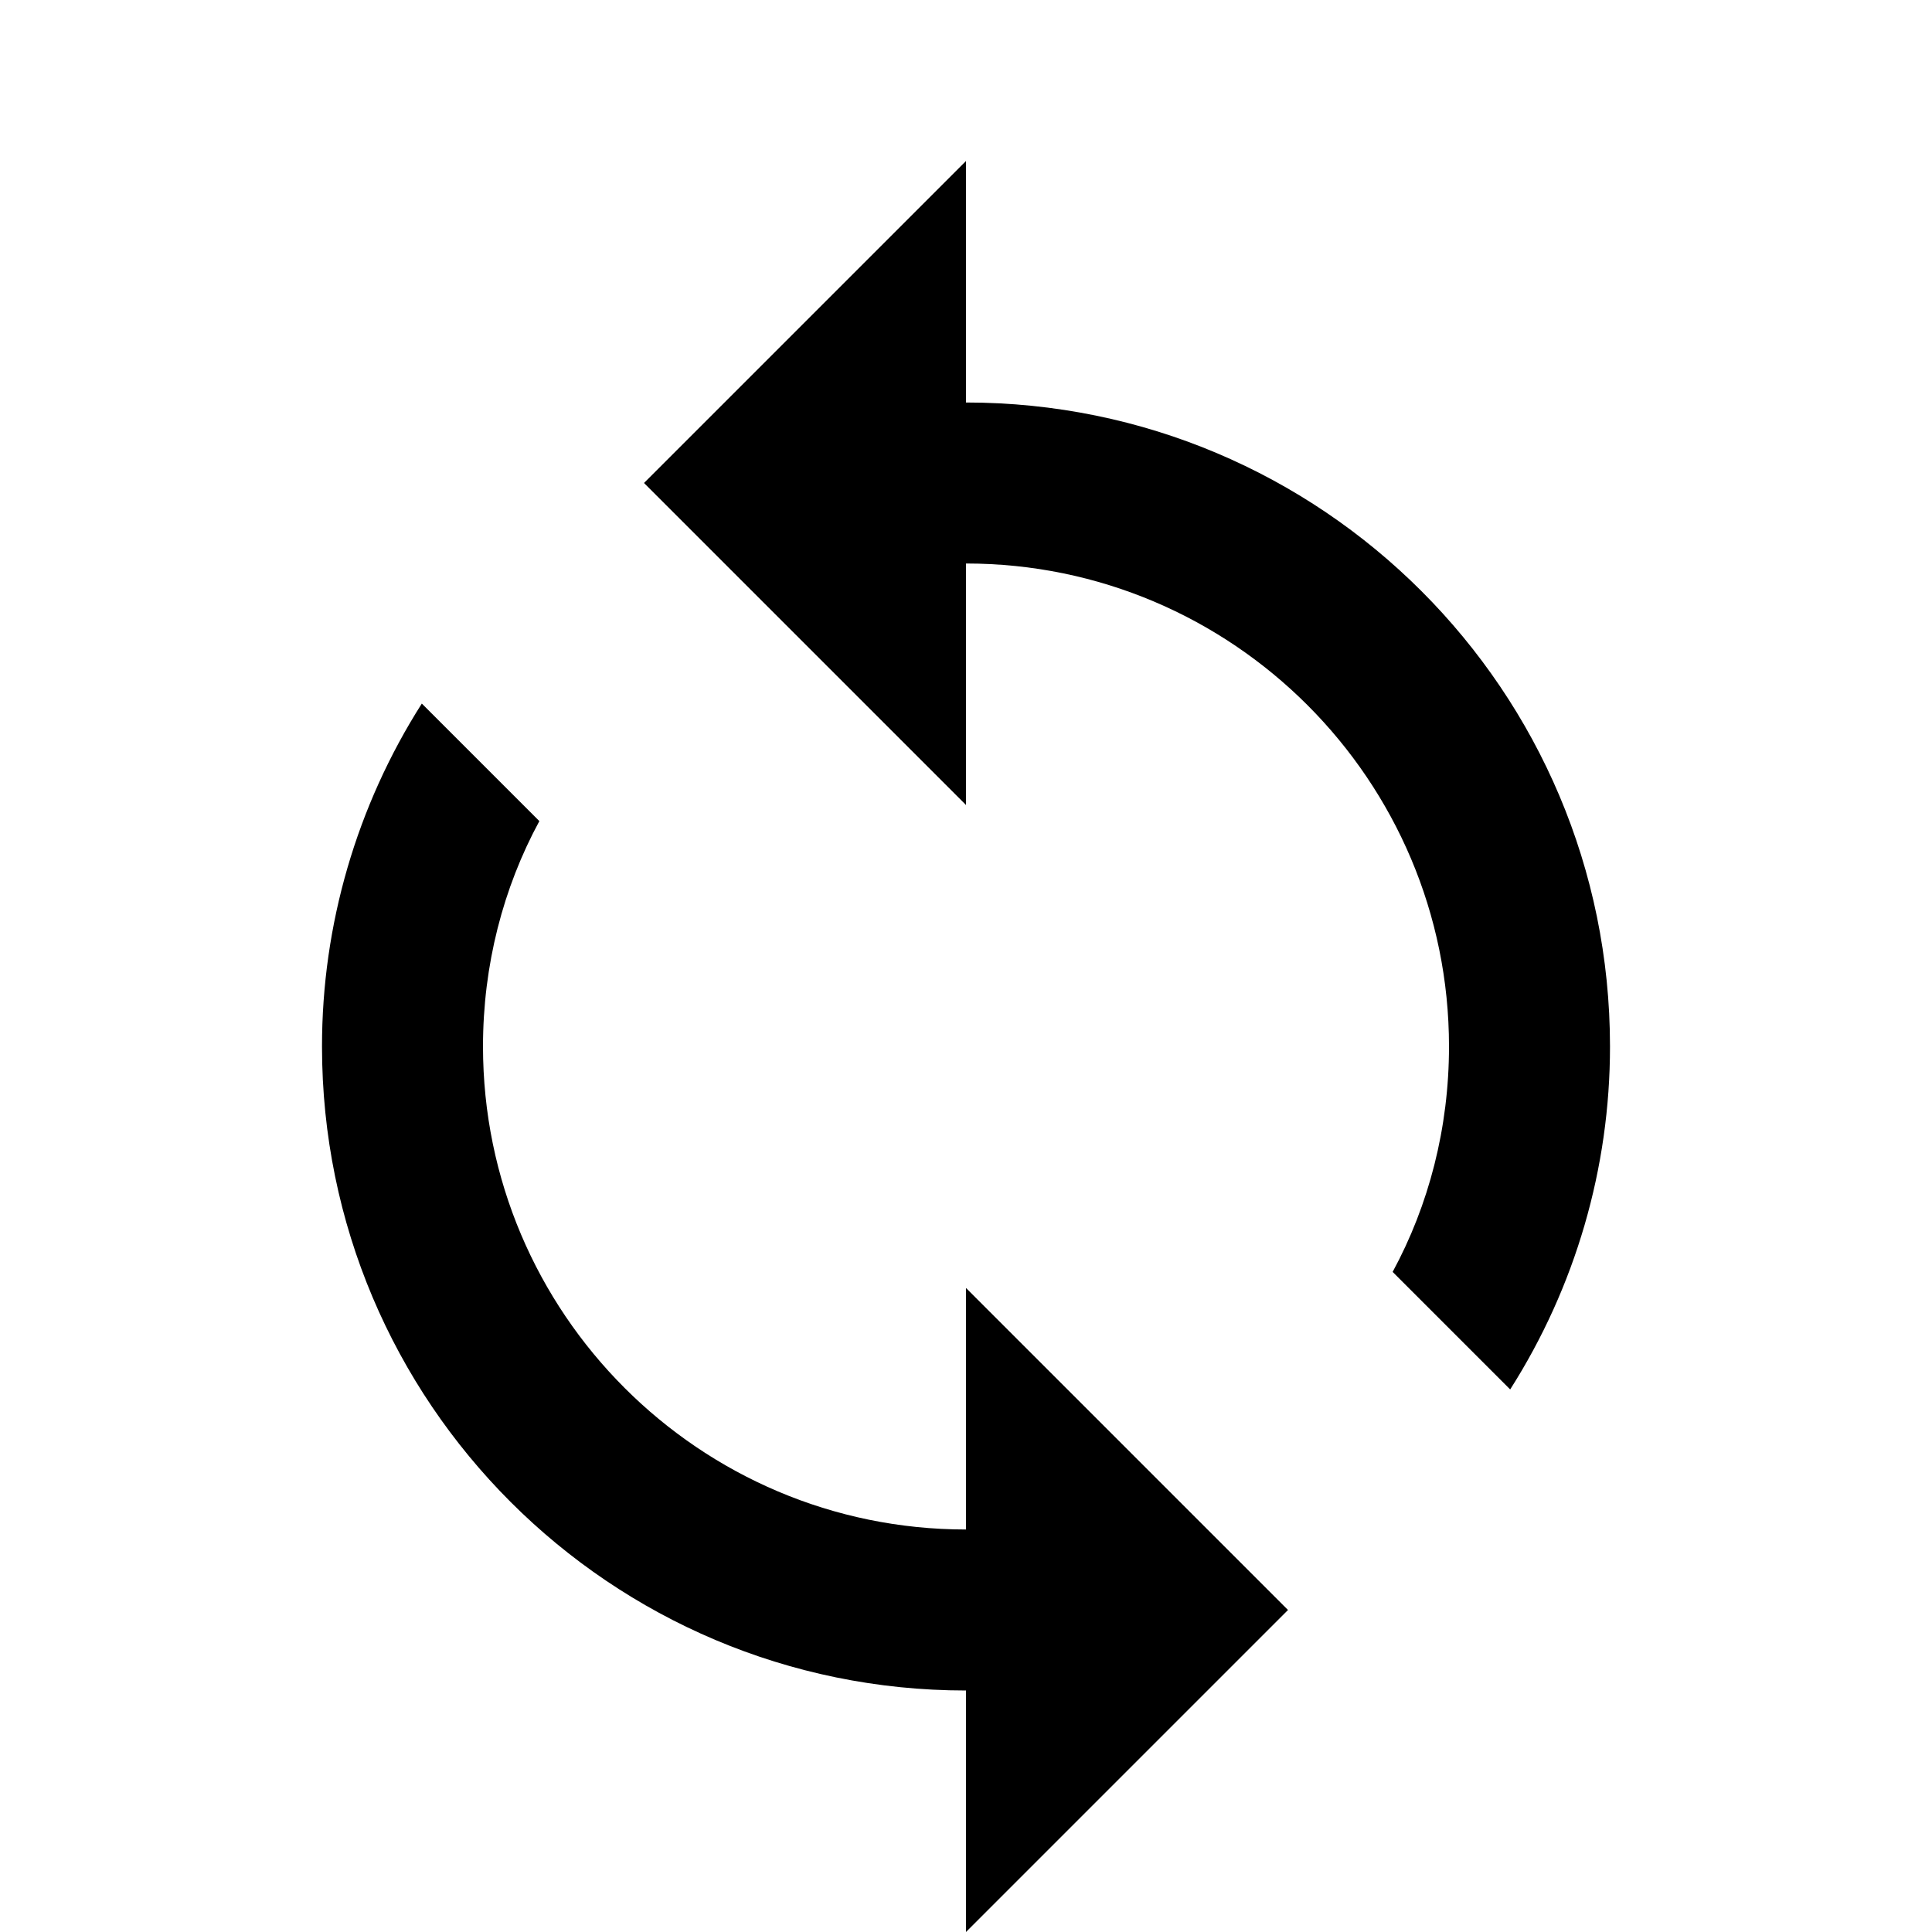
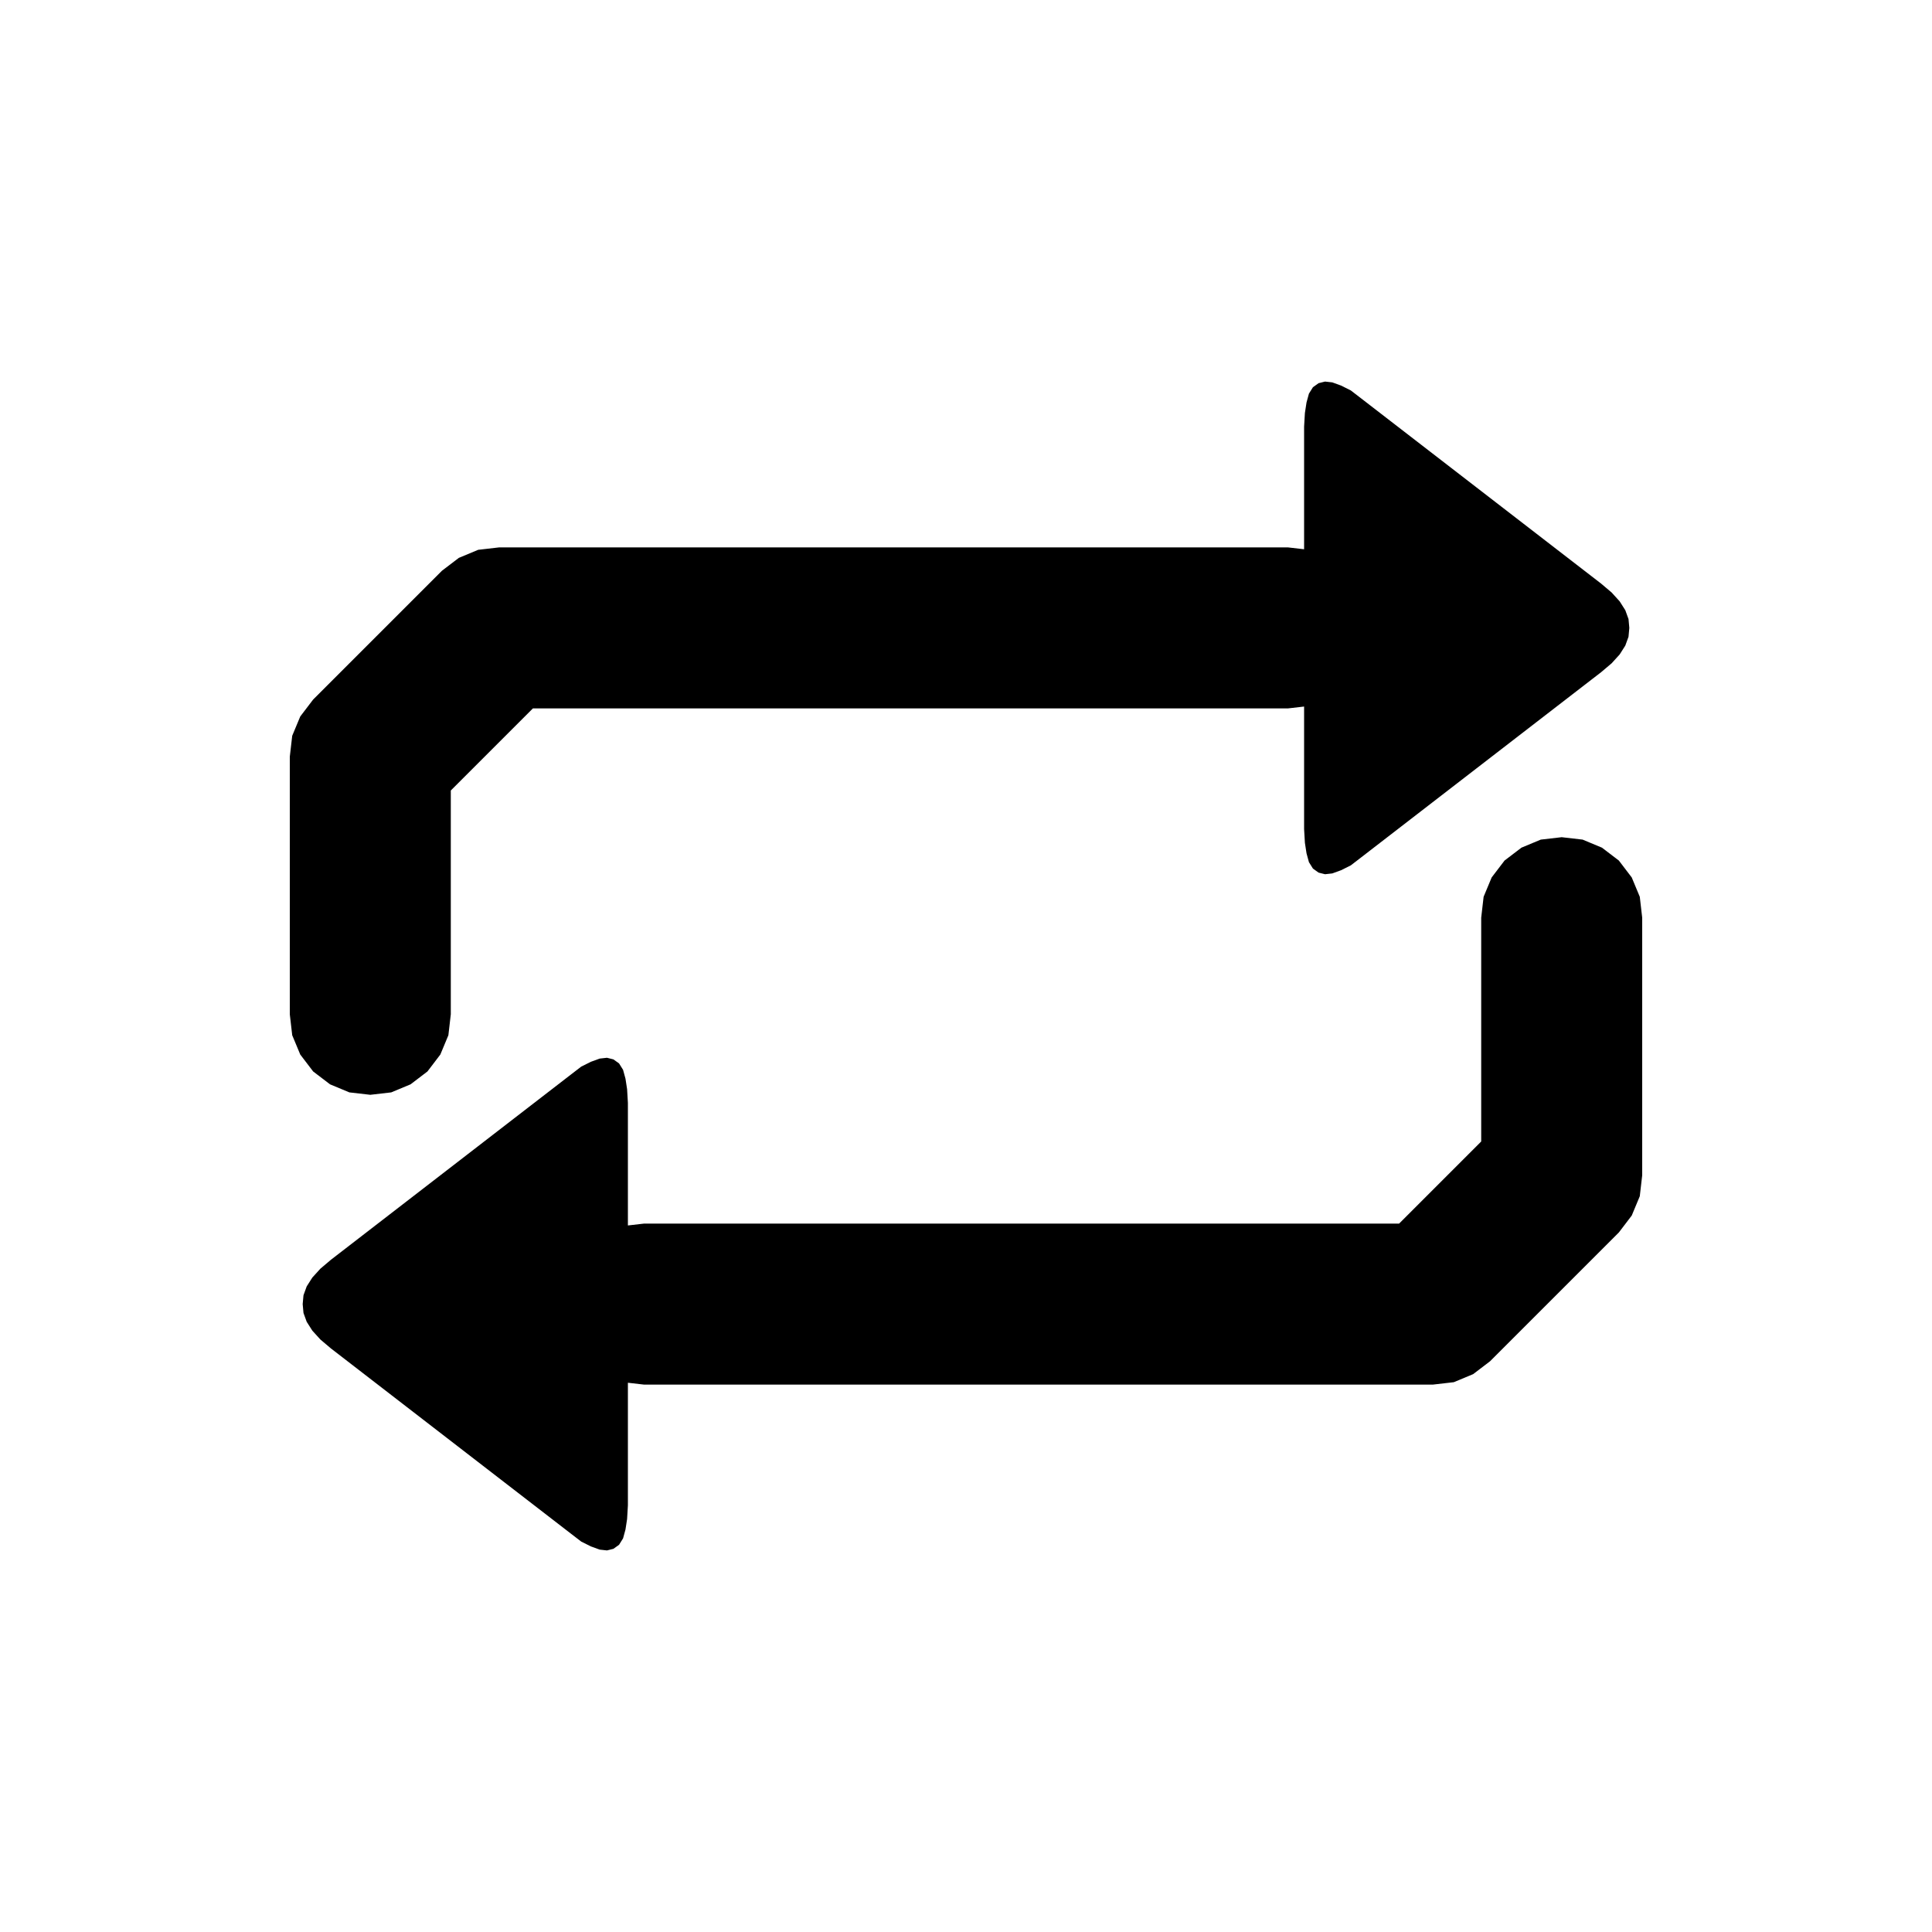
<svg xmlns="http://www.w3.org/2000/svg" viewBox="0 0 24 24">
-   <path d="M12 5V2L8 6l4 4V7c3.31 0 6 2.69 6 6 0 1.01-.25 1.97-.7 2.8l1.46 1.46A7.93 7.93 0 0 0 20 13c0-4.42-3.58-8-8-8zm0 14c-3.31 0-6-2.69-6-6 0-1.01.25-1.97.7-2.8L5.24 8.74A7.93 7.93 0 0 0 4 13c0 4.42 3.58 8 8 8v3l4-4-4-4z" />
+   <path d="M3.60 12.60 3.60 9.40 5.60 9.40 5.60 12.60ZM3.89 8.69 5.49 7.09 6.91 8.51 5.31 10.11ZM6.20 6.80 16.00 6.80 16.00 8.80 6.20 8.80ZM5.60 12.60 5.57 12.86 5.47 13.10 5.31 13.31 5.10 13.47 4.86 13.57 4.60 13.60 4.34 13.57 4.10 13.47 3.89 13.31 3.73 13.10 3.63 12.86 3.60 12.60 3.63 12.34 3.73 12.10 3.89 11.89 4.10 11.73 4.34 11.63 4.60 11.60 4.86 11.63 5.10 11.73 5.31 11.89 5.47 12.10 5.57 12.34ZM5.60 9.40 5.57 9.66 5.47 9.90 5.31 10.11 5.10 10.27 4.86 10.37 4.60 10.40 4.34 10.37 4.10 10.27 3.89 10.11 3.73 9.90 3.63 9.66 3.60 9.40 3.63 9.14 3.73 8.90 3.89 8.69 4.10 8.53 4.34 8.43 4.60 8.40 4.86 8.43 5.10 8.53 5.31 8.69 5.47 8.90 5.57 9.14ZM7.20 7.80 7.17 8.06 7.07 8.30 6.91 8.51 6.70 8.67 6.46 8.77 6.20 8.80 5.94 8.77 5.70 8.67 5.49 8.51 5.33 8.30 5.23 8.06 5.20 7.80 5.23 7.54 5.33 7.30 5.49 7.09 5.70 6.93 5.94 6.83 6.20 6.80 6.46 6.83 6.70 6.93 6.91 7.09 7.07 7.30 7.17 7.54ZM17.00 7.80 16.97 8.06 16.87 8.30 16.71 8.51 16.50 8.67 16.26 8.77 16.00 8.80 15.74 8.77 15.50 8.67 15.29 8.51 15.13 8.30 15.03 8.06 15.00 7.80 15.03 7.54 15.13 7.30 15.29 7.09 15.50 6.93 15.74 6.83 16.00 6.80 16.26 6.83 16.50 6.93 16.71 7.09 16.87 7.30 16.97 7.54ZM16.91 10.65 16.78 10.75 16.66 10.81 16.55 10.85 16.46 10.86 16.38 10.84 16.31 10.79 16.26 10.71 16.23 10.60 16.21 10.47 16.20 10.30 16.20 5.30 16.21 5.13 16.23 5.00 16.26 4.89 16.31 4.81 16.38 4.76 16.46 4.74 16.55 4.75 16.66 4.79 16.78 4.85 16.91 4.95 19.89 7.25 20.02 7.36 20.12 7.47 20.19 7.58 20.23 7.69 20.24 7.80 20.23 7.91 20.19 8.02 20.12 8.13 20.02 8.24 19.89 8.35ZM20.40 11.40 20.40 14.60 18.40 14.60 18.40 11.40ZM20.11 15.31 18.51 16.91 17.09 15.49 18.69 13.89ZM17.80 17.20 8.00 17.20 8.00 15.20 17.80 15.20ZM20.40 11.40 20.37 11.66 20.27 11.90 20.11 12.11 19.90 12.27 19.66 12.37 19.40 12.40 19.14 12.37 18.90 12.27 18.69 12.11 18.53 11.90 18.43 11.66 18.40 11.40 18.43 11.14 18.53 10.90 18.69 10.69 18.90 10.53 19.14 10.43 19.40 10.40 19.66 10.43 19.90 10.53 20.11 10.69 20.27 10.90 20.37 11.14ZM20.40 14.60 20.37 14.86 20.27 15.10 20.11 15.31 19.90 15.47 19.66 15.57 19.40 15.60 19.14 15.57 18.90 15.47 18.69 15.31 18.53 15.10 18.43 14.86 18.40 14.60 18.43 14.34 18.53 14.10 18.69 13.89 18.90 13.73 19.14 13.63 19.40 13.60 19.66 13.63 19.90 13.73 20.11 13.89 20.27 14.10 20.37 14.34ZM18.80 16.20 18.77 16.46 18.67 16.70 18.51 16.91 18.30 17.07 18.06 17.17 17.80 17.20 17.54 17.17 17.30 17.07 17.09 16.91 16.93 16.70 16.83 16.46 16.80 16.20 16.83 15.94 16.93 15.70 17.09 15.49 17.30 15.33 17.54 15.23 17.80 15.20 18.06 15.23 18.30 15.33 18.51 15.49 18.67 15.70 18.77 15.94ZM9.00 16.20 8.97 16.46 8.87 16.70 8.71 16.91 8.50 17.07 8.26 17.17 8.00 17.20 7.74 17.17 7.50 17.07 7.29 16.91 7.13 16.70 7.03 16.46 7.00 16.20 7.03 15.94 7.13 15.70 7.29 15.49 7.50 15.33 7.74 15.23 8.00 15.20 8.26 15.23 8.50 15.33 8.71 15.49 8.87 15.70 8.97 15.94ZM4.11 16.75 3.98 16.64 3.88 16.53 3.81 16.42 3.77 16.31 3.76 16.20 3.77 16.09 3.81 15.98 3.88 15.87 3.98 15.76 4.11 15.65 7.09 13.35 7.22 13.25 7.34 13.19 7.45 13.15 7.54 13.14 7.62 13.16 7.69 13.21 7.74 13.29 7.77 13.40 7.79 13.53 7.80 13.70 7.80 18.70 7.79 18.87 7.77 19.00 7.74 19.11 7.69 19.19 7.62 19.24 7.54 19.26 7.45 19.25 7.34 19.21 7.22 19.15 7.09 19.05Z" />
</svg>
